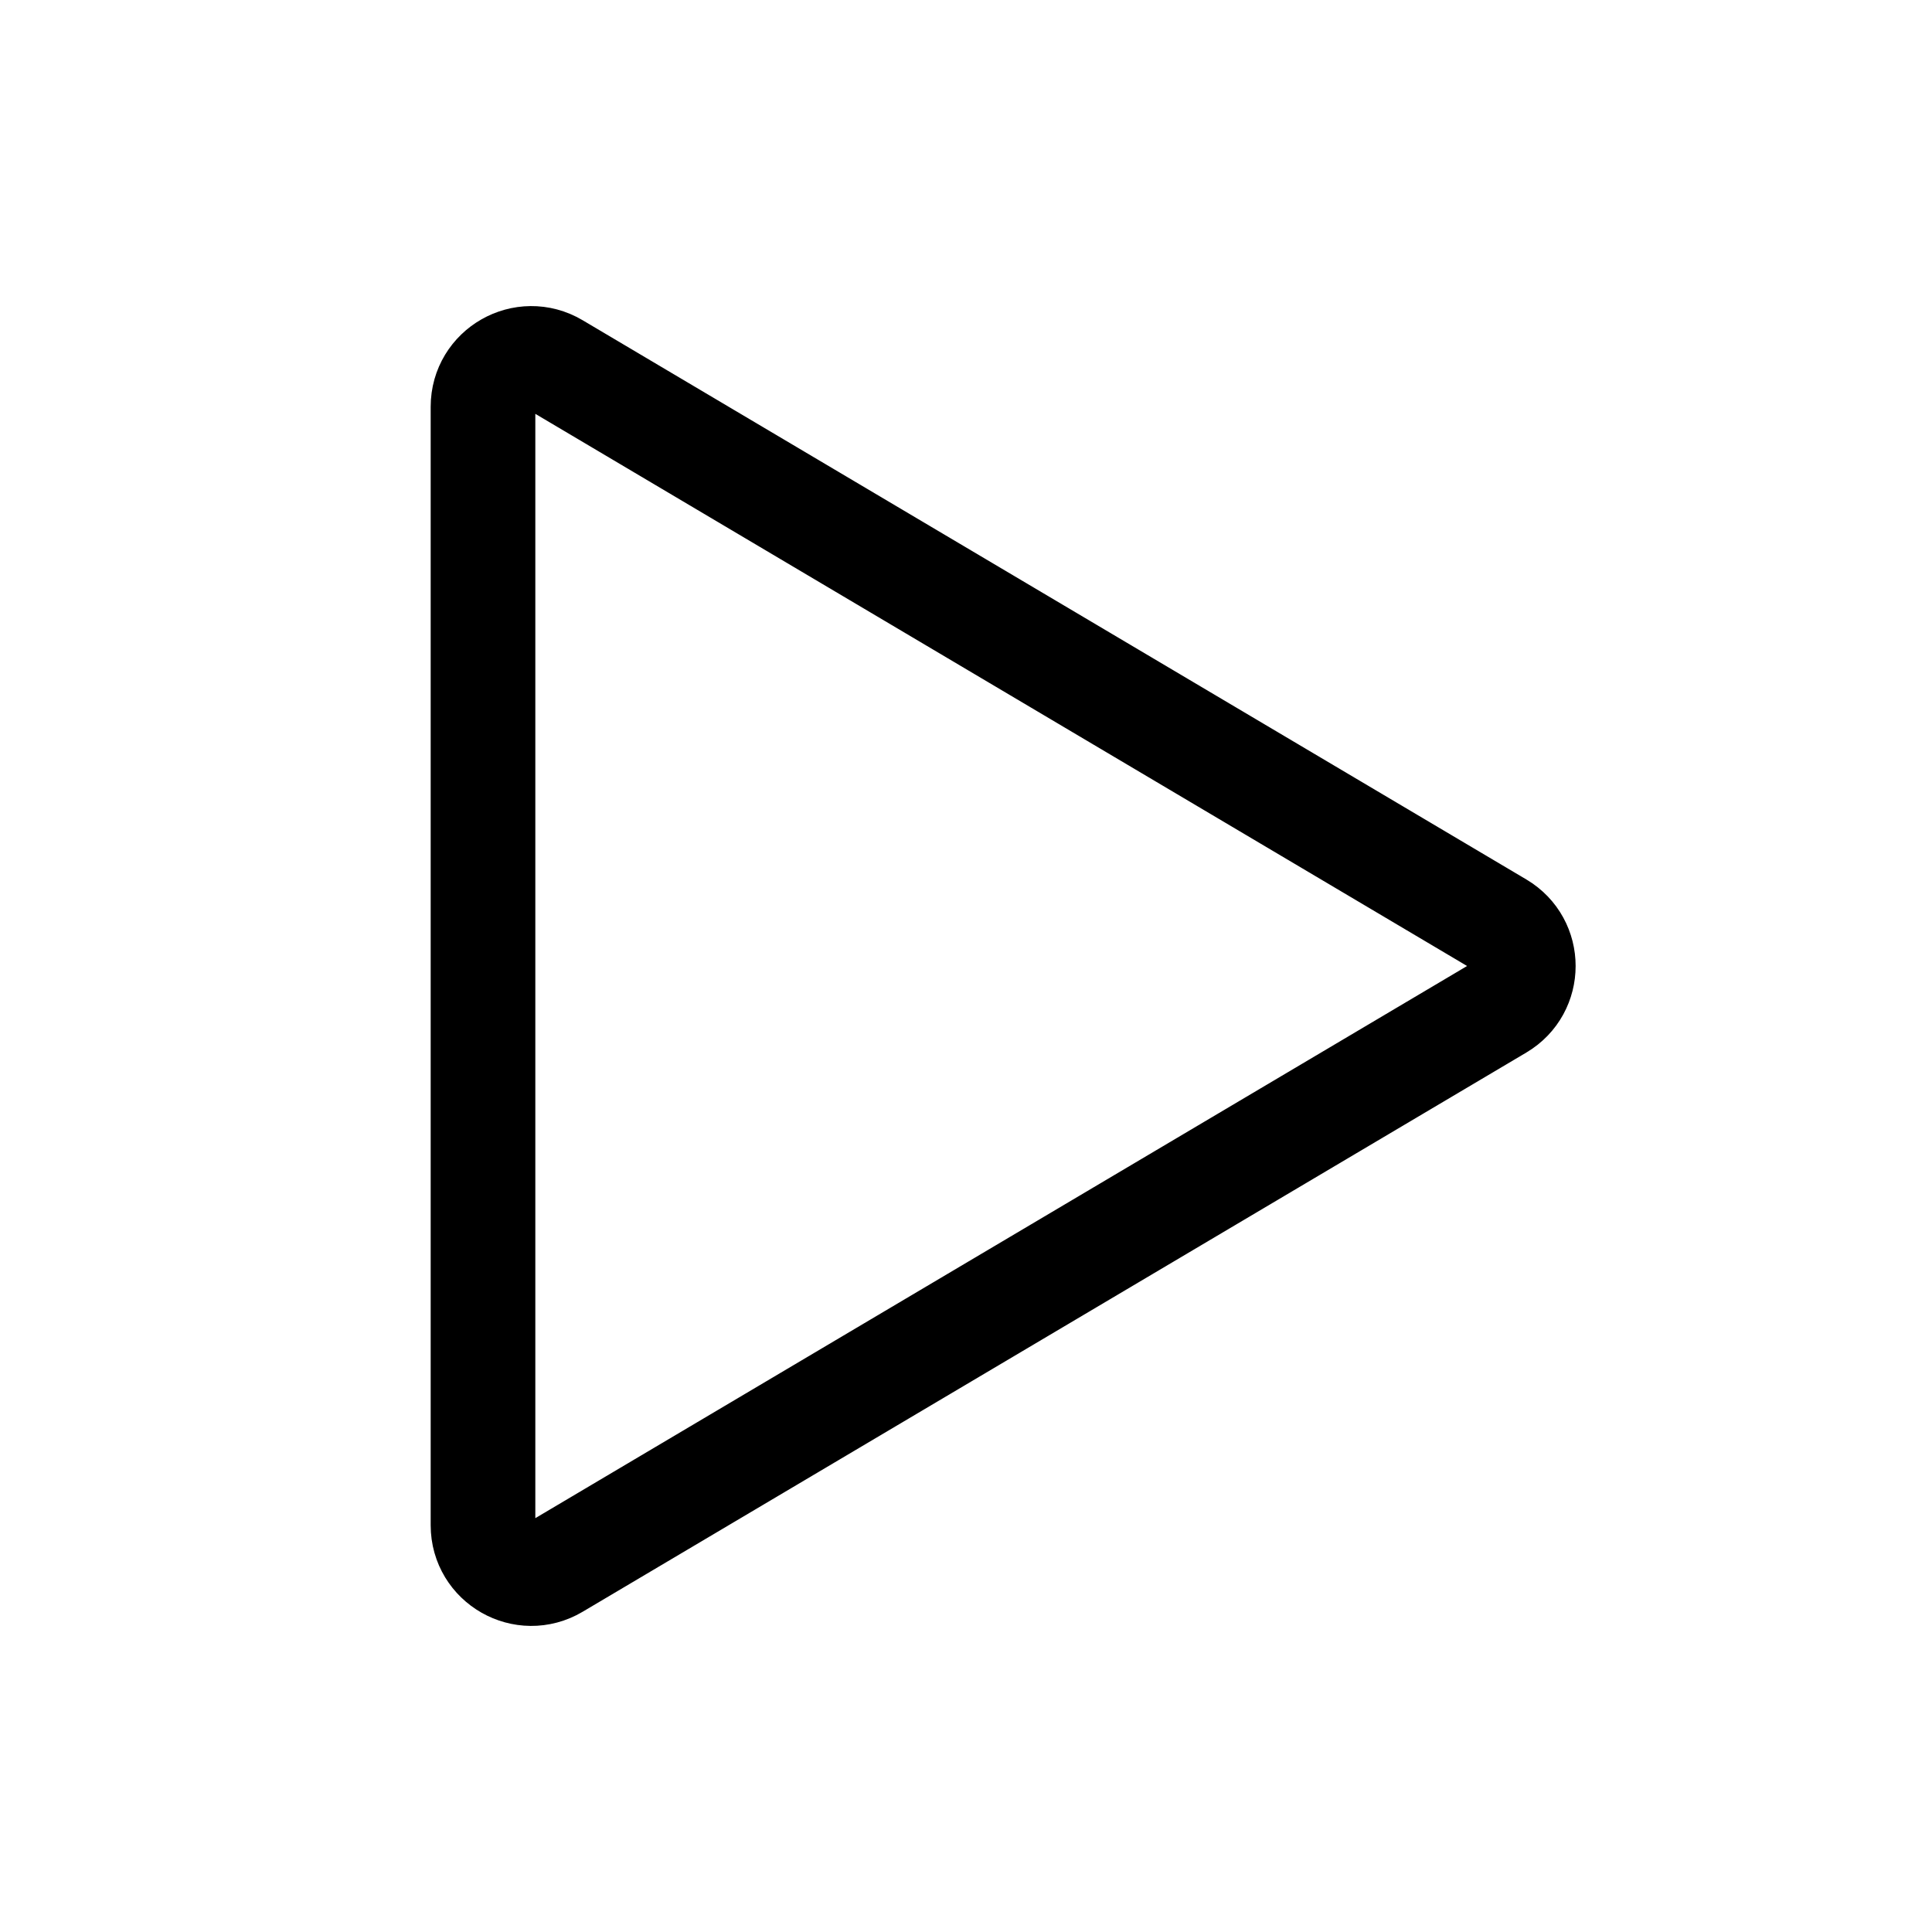
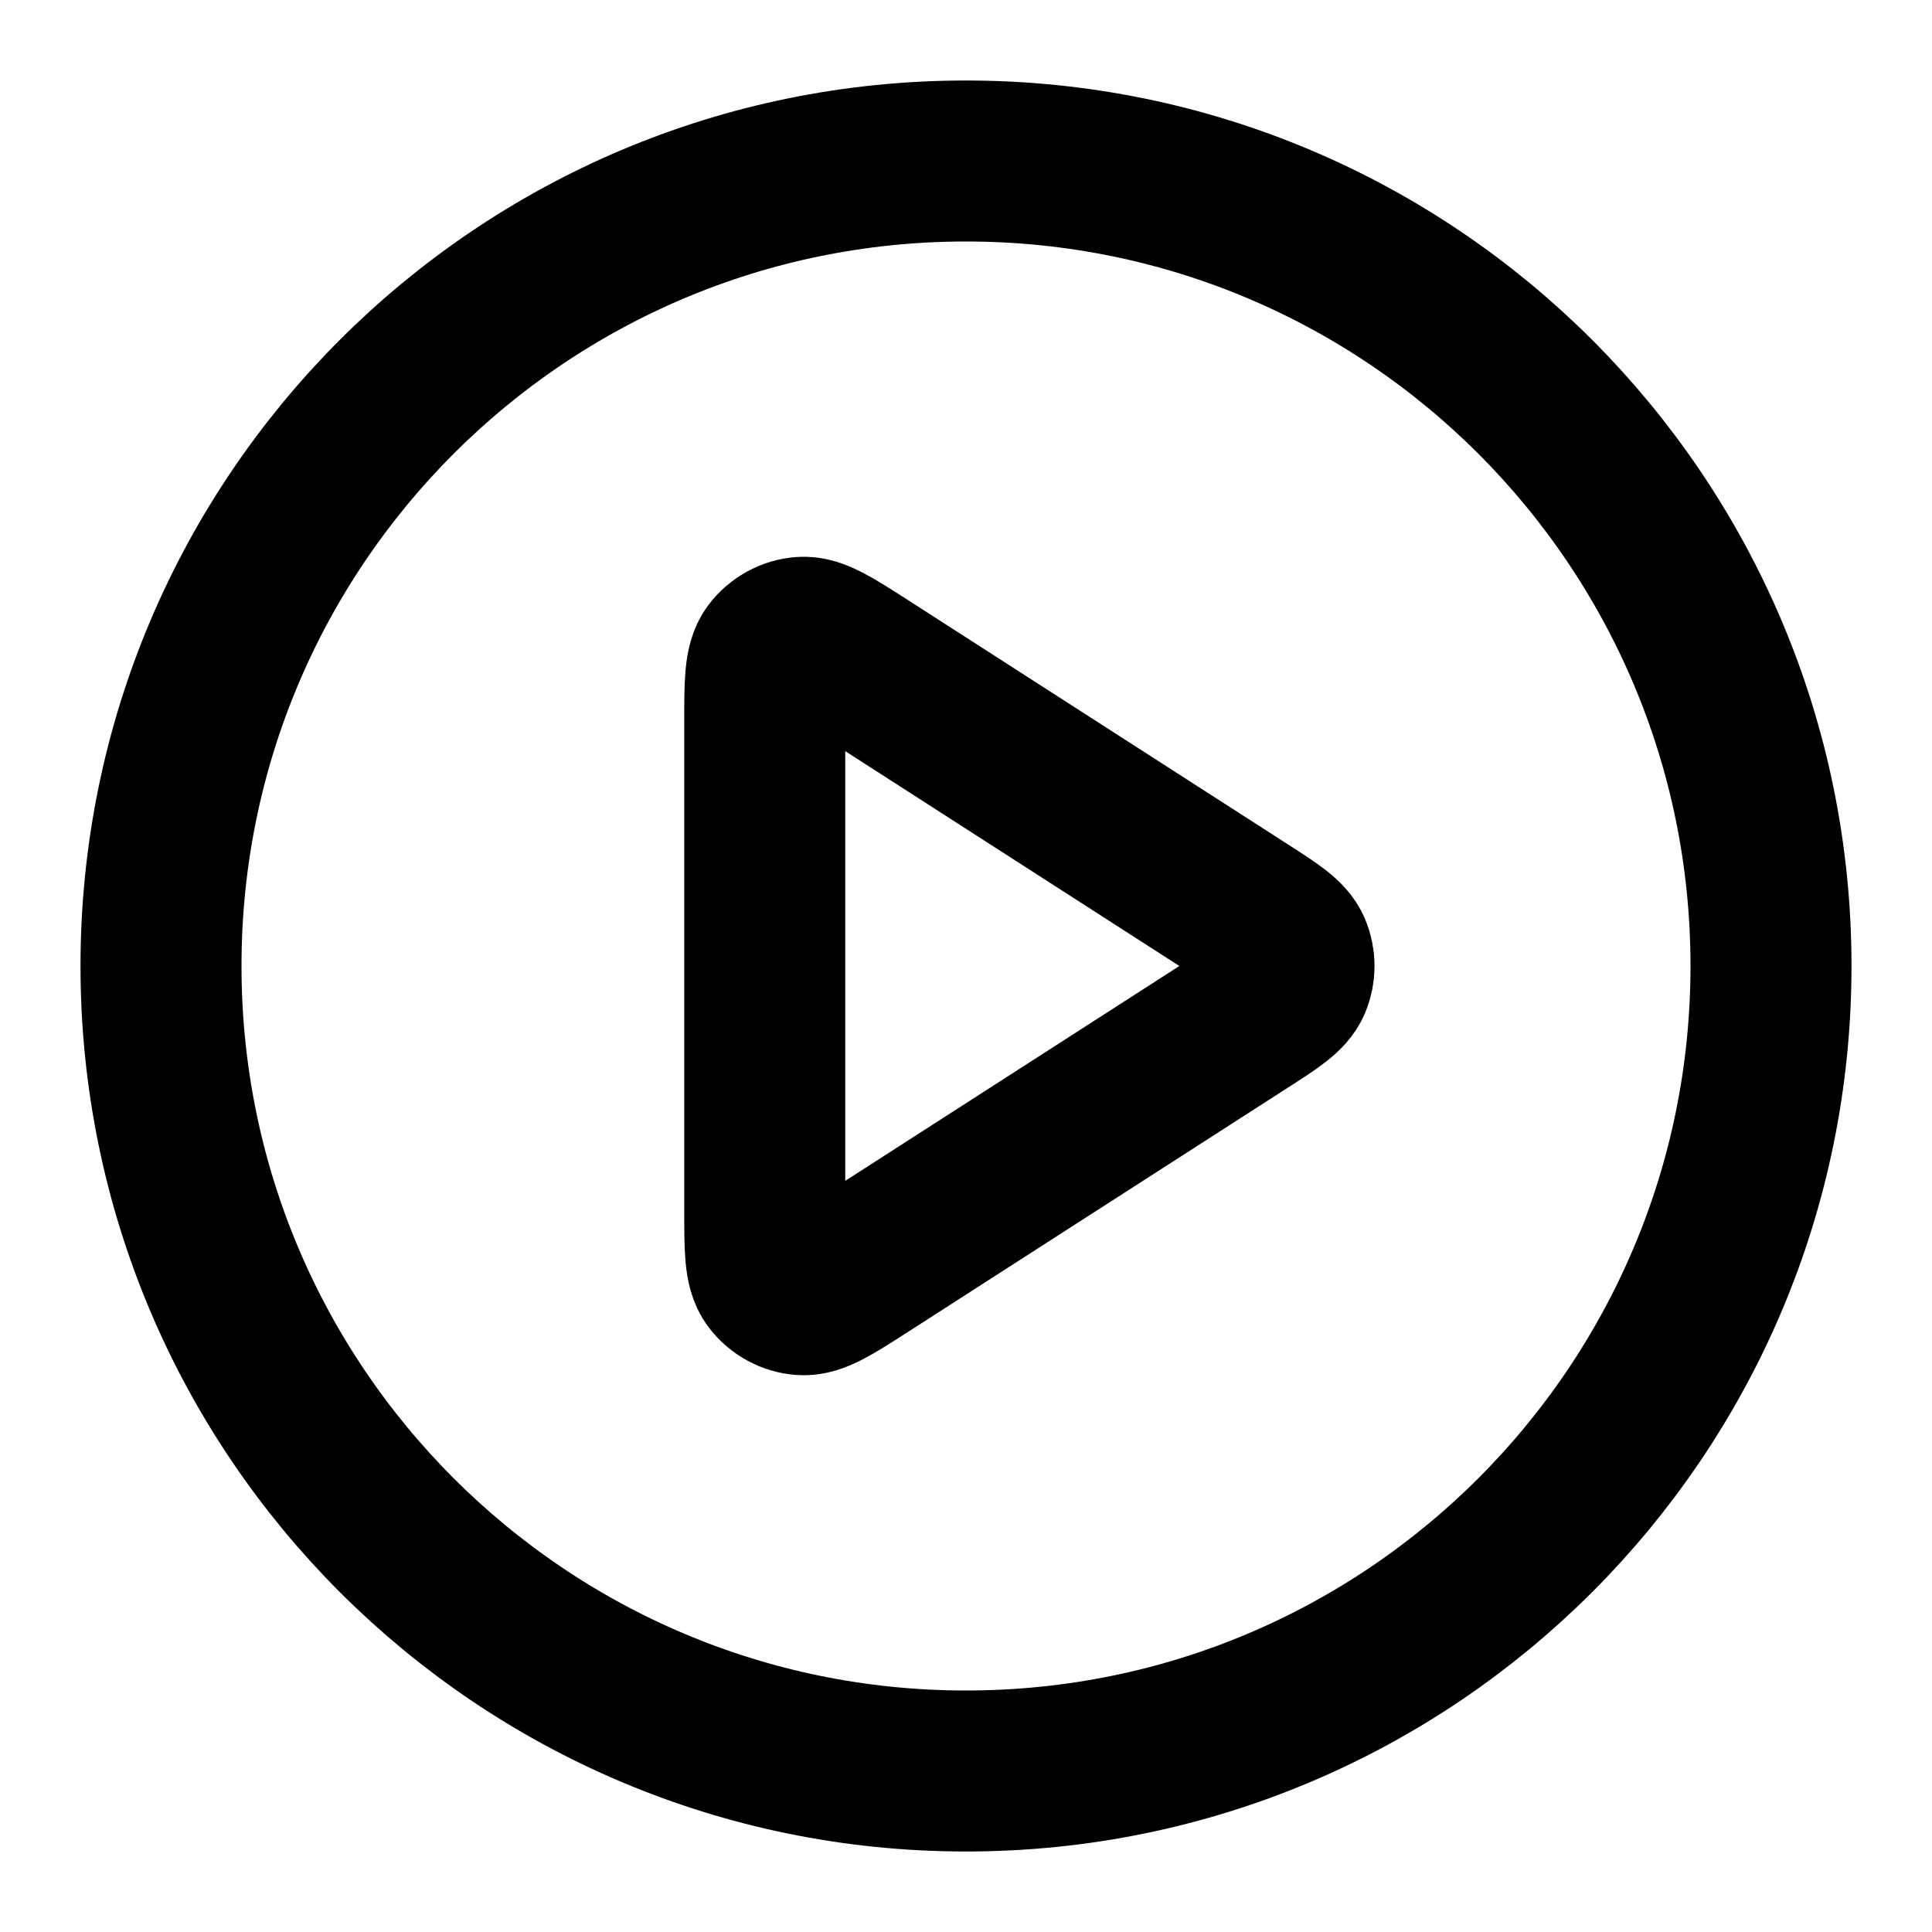
- <svg xmlns="http://www.w3.org/2000/svg" width="53px" height="53px" stroke-width="1.3" viewBox="0 0 24 24" fill="none" color="#000000">
-   <path d="M6.906 4.537C6.506 4.3 6 4.588 6 5.053V18.947C6 19.412 6.506 19.7 6.906 19.463L18.629 12.516C19.021 12.284 19.021 11.716 18.629 11.484L6.906 4.537Z" stroke="#000000" stroke-width="1.3" stroke-linecap="round" stroke-linejoin="round" />
+ <svg xmlns="http://www.w3.org/2000/svg" width="100%" height="100%" viewBox="0 0 24 24" fill="none">
+   <path d="M12 22C17.523 22 22 17.523 22 12C22 6.477 17.523 2 12 2C6.477 2 2 6.477 2 12C2 17.523 6.477 22 12 22Z" stroke="currentColor" stroke-width="2" stroke-linecap="round" stroke-linejoin="round" />
+   <path d="M9.5 8.965C9.5 8.488 9.5 8.249 9.6 8.116C9.687 8 9.82 7.927 9.964 7.917C10.13 7.905 10.331 8.034 10.733 8.292L15.453 11.327C15.802 11.551 15.976 11.663 16.036 11.805C16.088 11.93 16.088 12.07 16.036 12.195C15.976 12.337 15.802 12.449 15.453 12.673L10.733 15.708C10.331 15.966 10.13 16.095 9.964 16.083C9.82 16.073 9.687 16 9.6 15.884C9.5 15.751 9.5 15.512 9.5 15.035V8.965Z" stroke="currentColor" stroke-width="2" stroke-linecap="round" stroke-linejoin="round" />
</svg>
